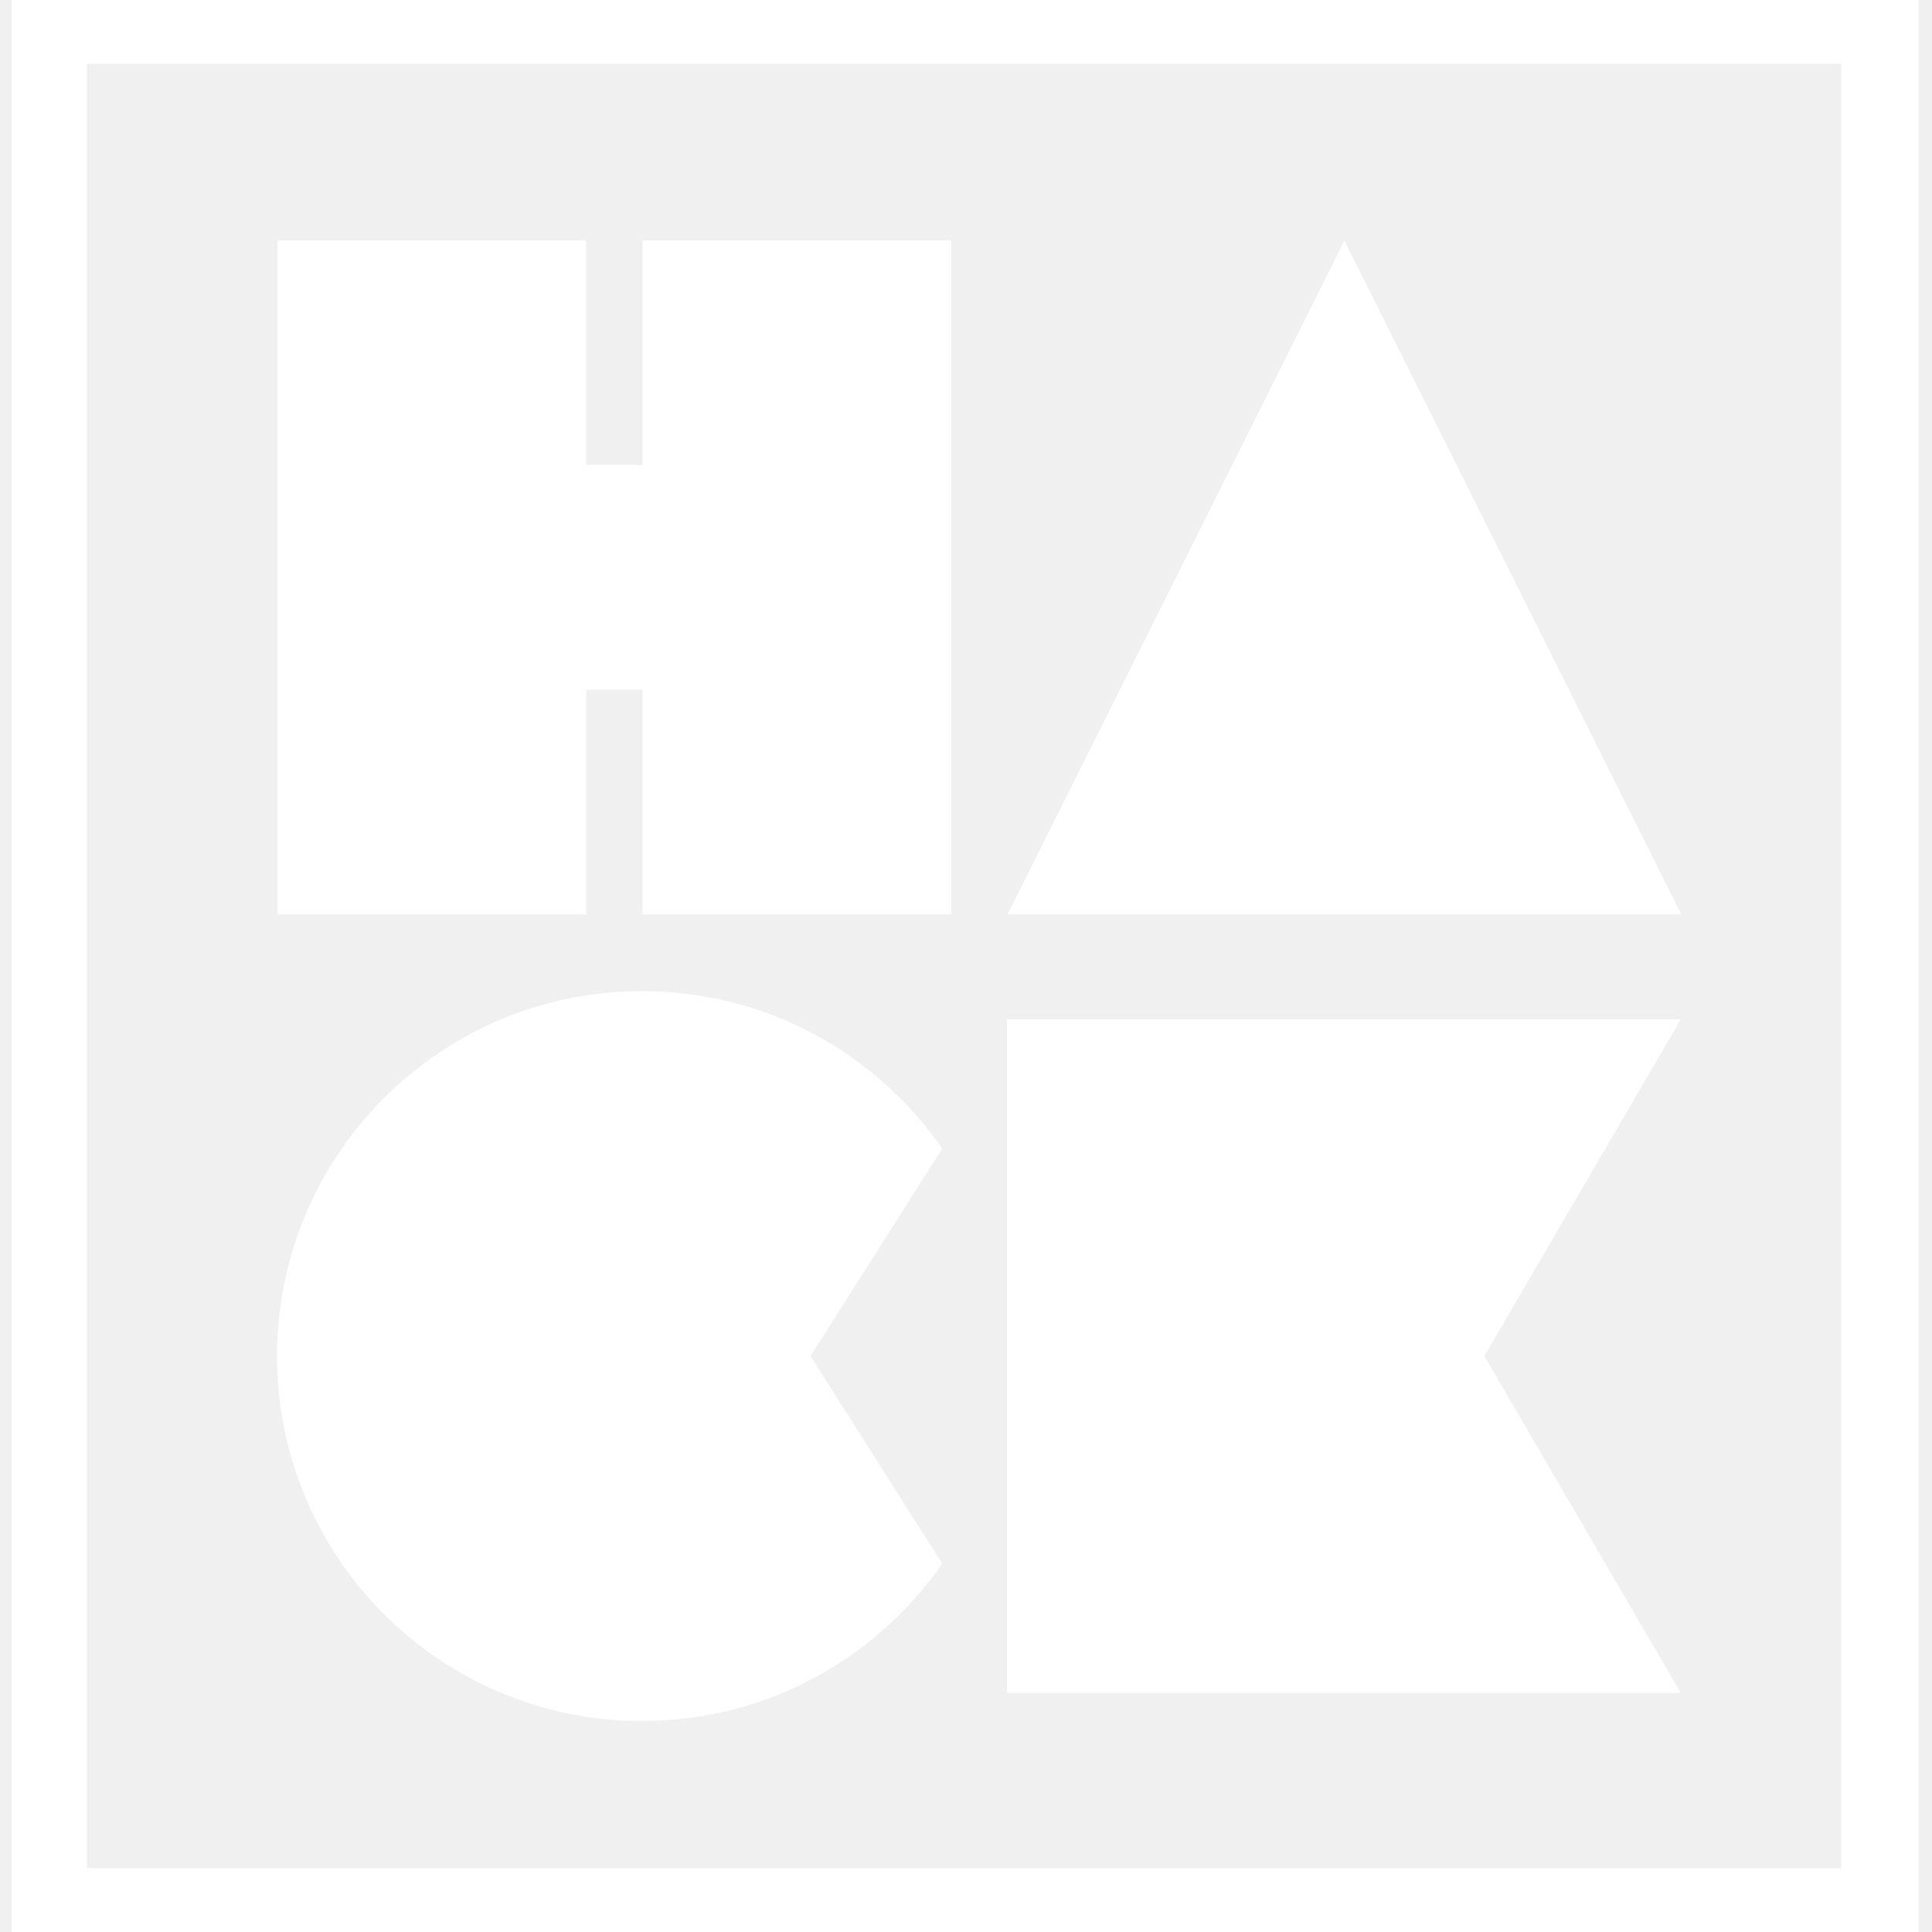
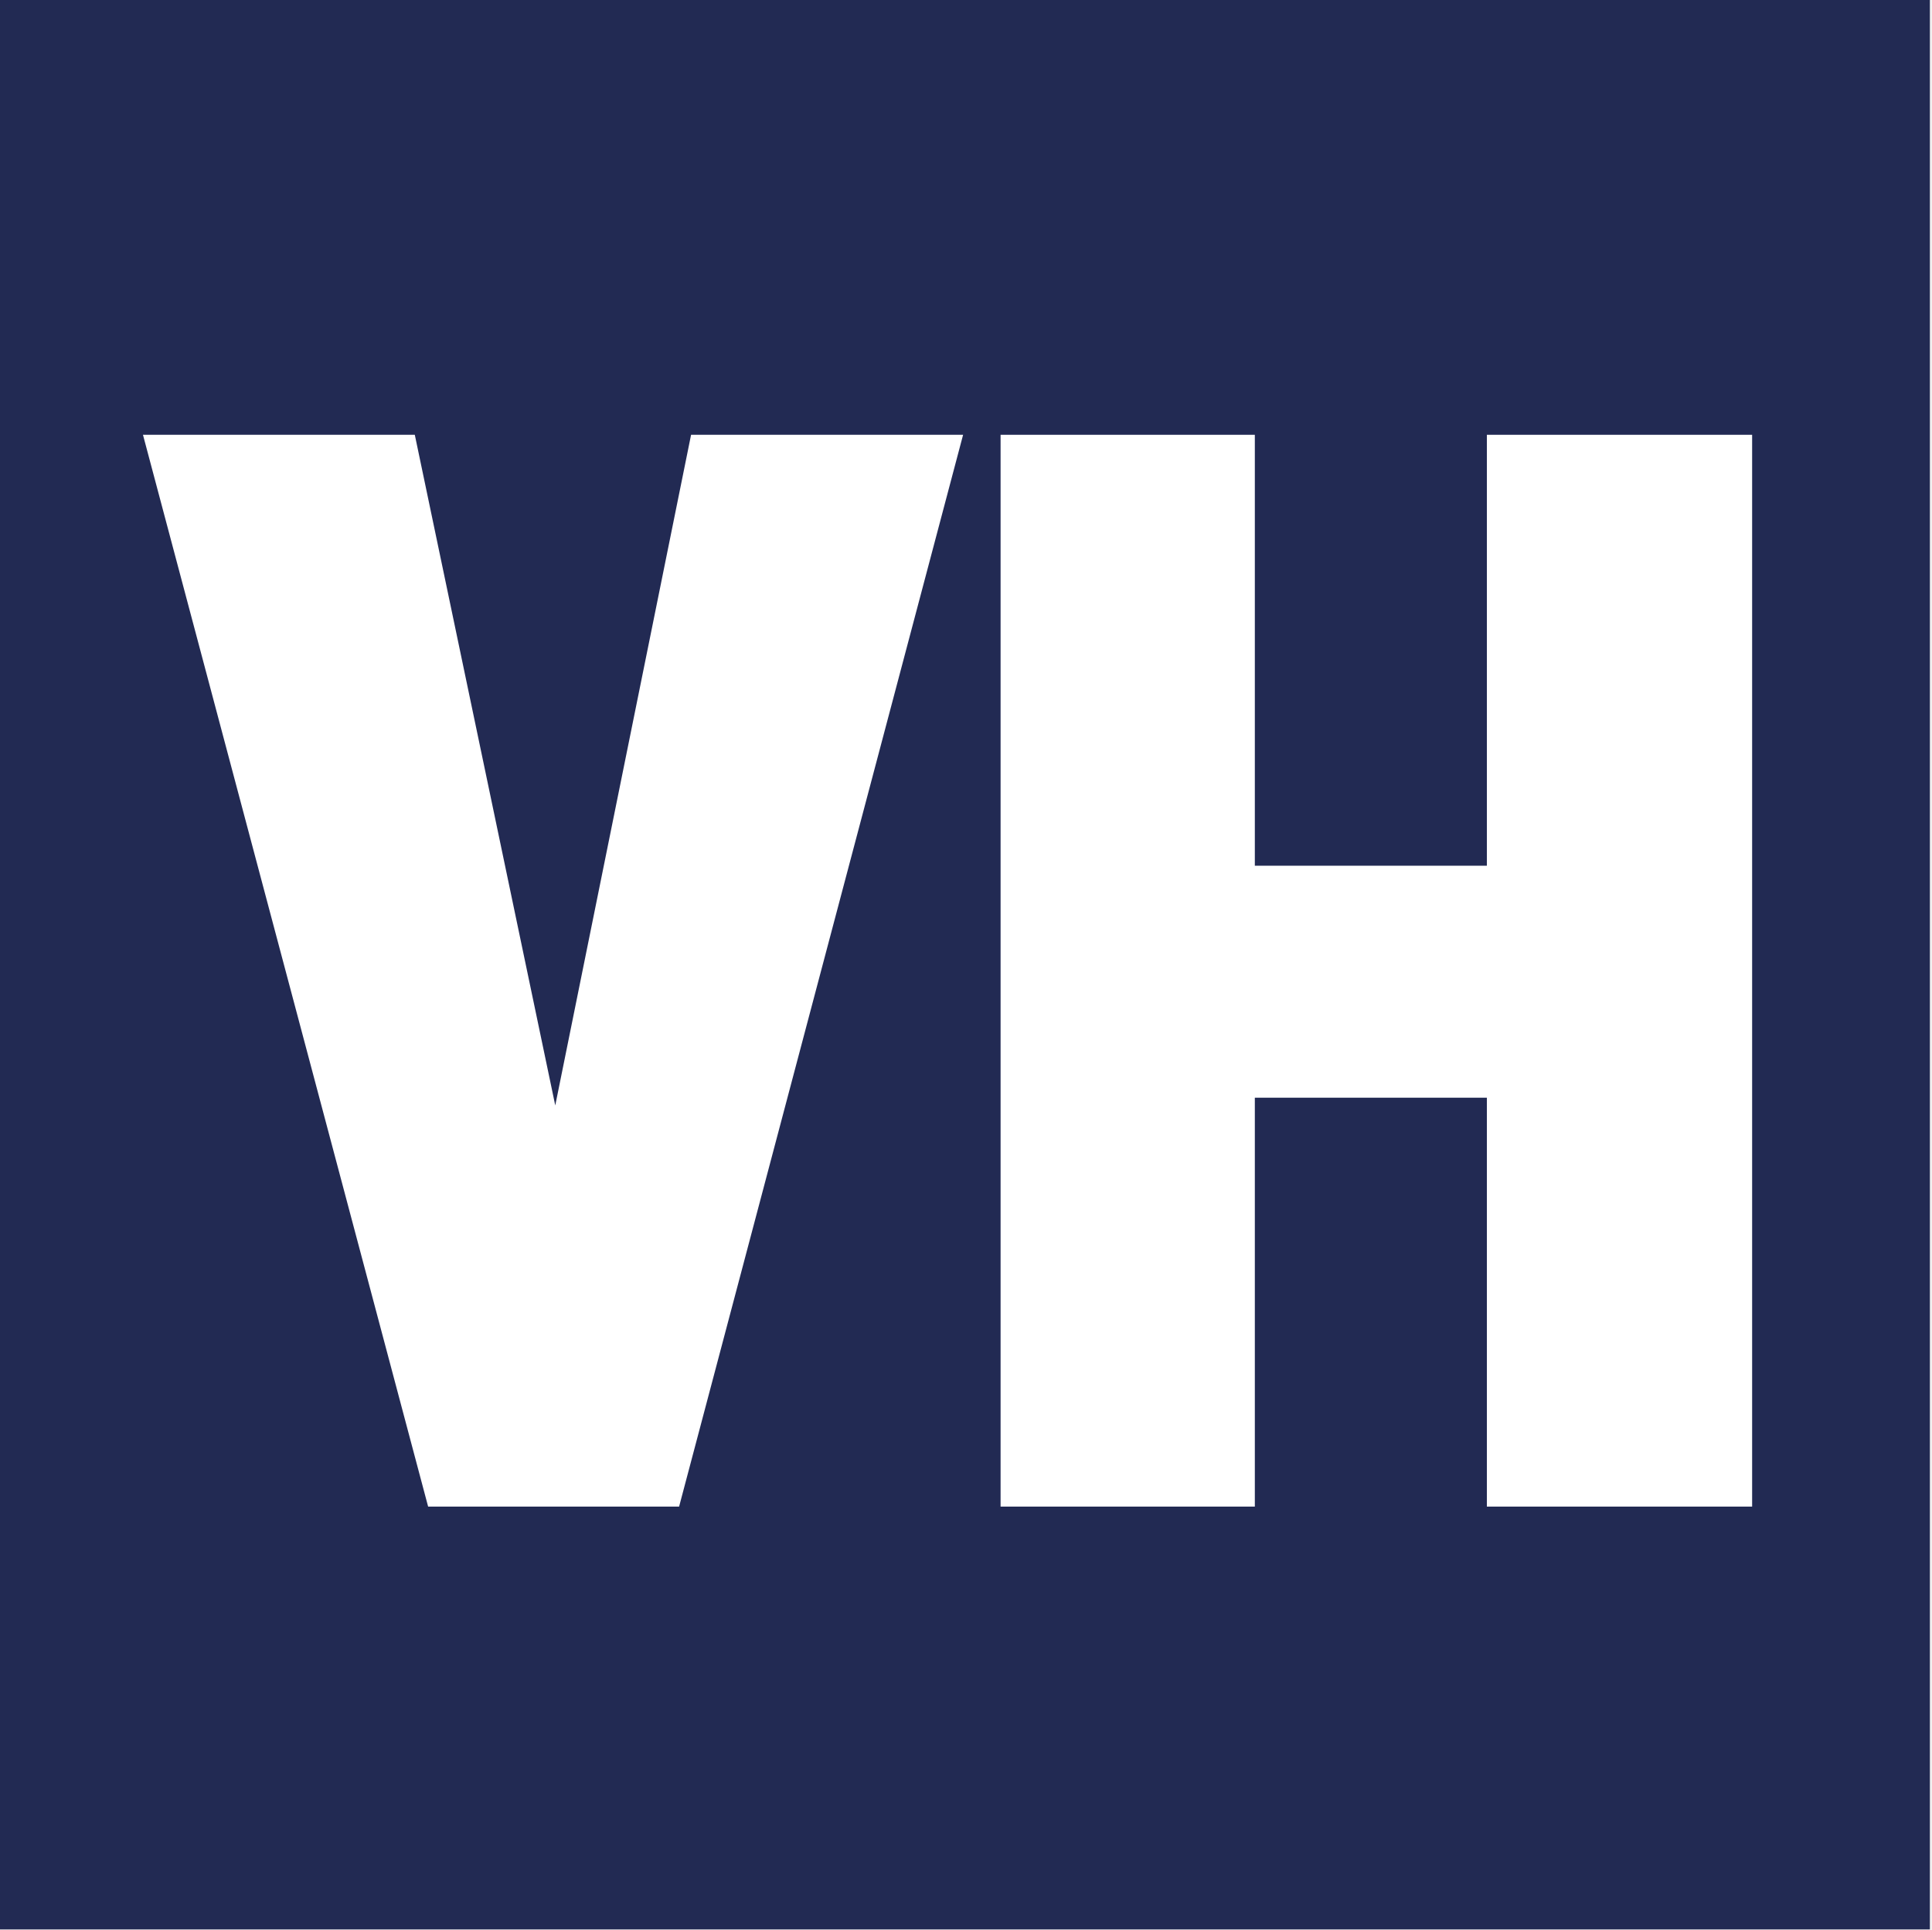
- <svg xmlns="http://www.w3.org/2000/svg" version="1.1" id="Layer_1" x="0px" y="0px" viewBox="0 0 1000 1000" enable-background="new 0 0 1000 1000" xml:space="preserve">
-   <g>
-     <g>
-       <polygon fill="#FFFFFF" points="332.6,124.5 332.6,240.7 303.5,240.7 303.5,124.5 143.7,124.5 143.7,473.3 303.5,473.3 303.5,357     332.6,357 332.6,473.3 492.4,473.3 492.4,124.5   " />
-       <polygon fill="#FFFFFF" points="521.5,473.3 695.9,124.5 870.3,473.3   " />
-       <g>
-         <polygon fill="#FFFFFF" points="521.2,876.3 521.2,527.6 870,527.6 768.3,701.9 870,876.3    " />
-         <path fill="#FFFFFF" d="M419.5,701.9l68.2-107.4c-34.1-49.3-91-81.5-155.4-81.5c-104.3,0-188.9,84.6-188.9,188.9     c0,104.3,84.6,188.9,188.9,188.9c64.4,0,121.3-32.3,155.4-81.5L419.5,701.9z" />
-       </g>
-     </g>
-     <path fill="#FFFFFF" d="M993,1000H6V0h987V1000z M45,967h908V33H45V967z" />
-   </g>
+ <svg xmlns="http://www.w3.org/2000/svg" id="Layer_4" data-name="Layer 4" viewBox="0 0 100 99.89">
+   <defs>
+     <style>.cls-1{fill:#222a53;}.cls-2{fill:#fff;}</style>
+   </defs>
+   <rect class="cls-1" width="99.89" height="99.89" />
+   <polygon class="cls-2" points="22.16 78 35.15 78 49.85 22.51 35.77 22.51 28.74 57.23 21.47 22.51 7.4 22.51 22.16 78" />
+   <polygon class="cls-2" points="64.95 78 64.95 56.83 76.96 56.83 76.96 78 90.69 78 90.69 22.51 76.96 22.51 76.96 44.82 64.95 44.82 64.95 22.51 51.79 22.51 51.79 78 64.95 78" />
</svg>
